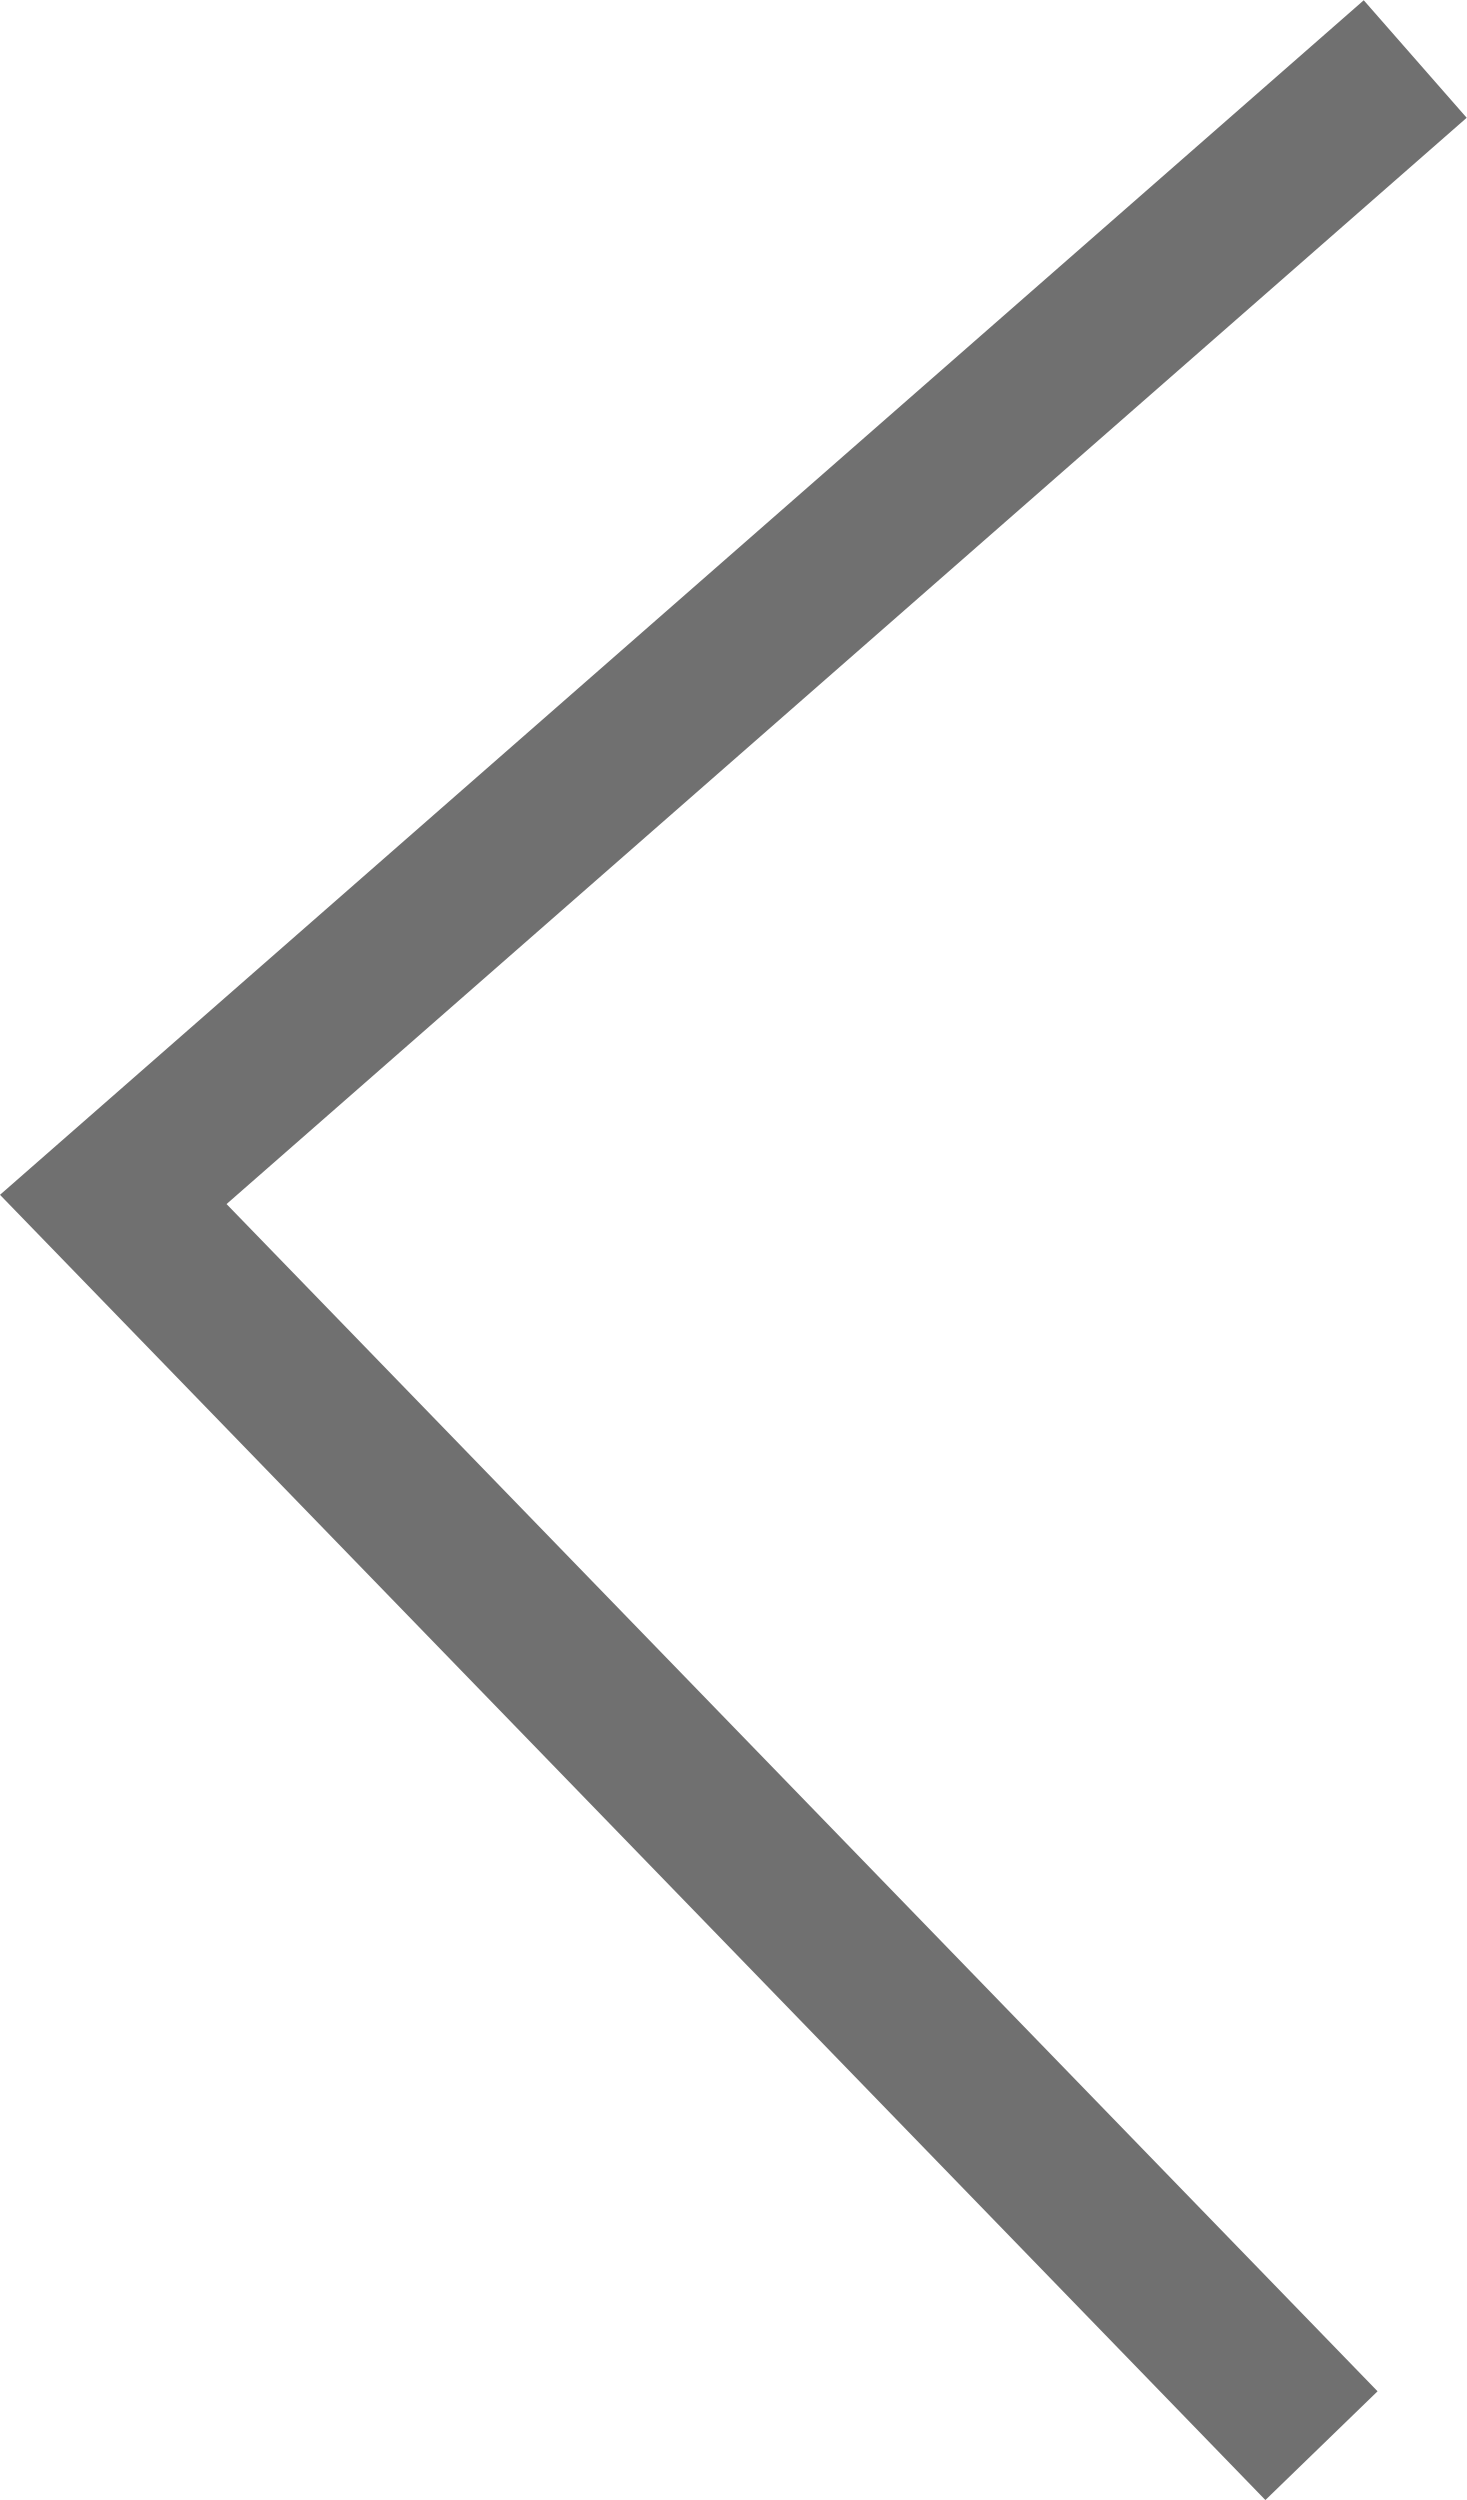
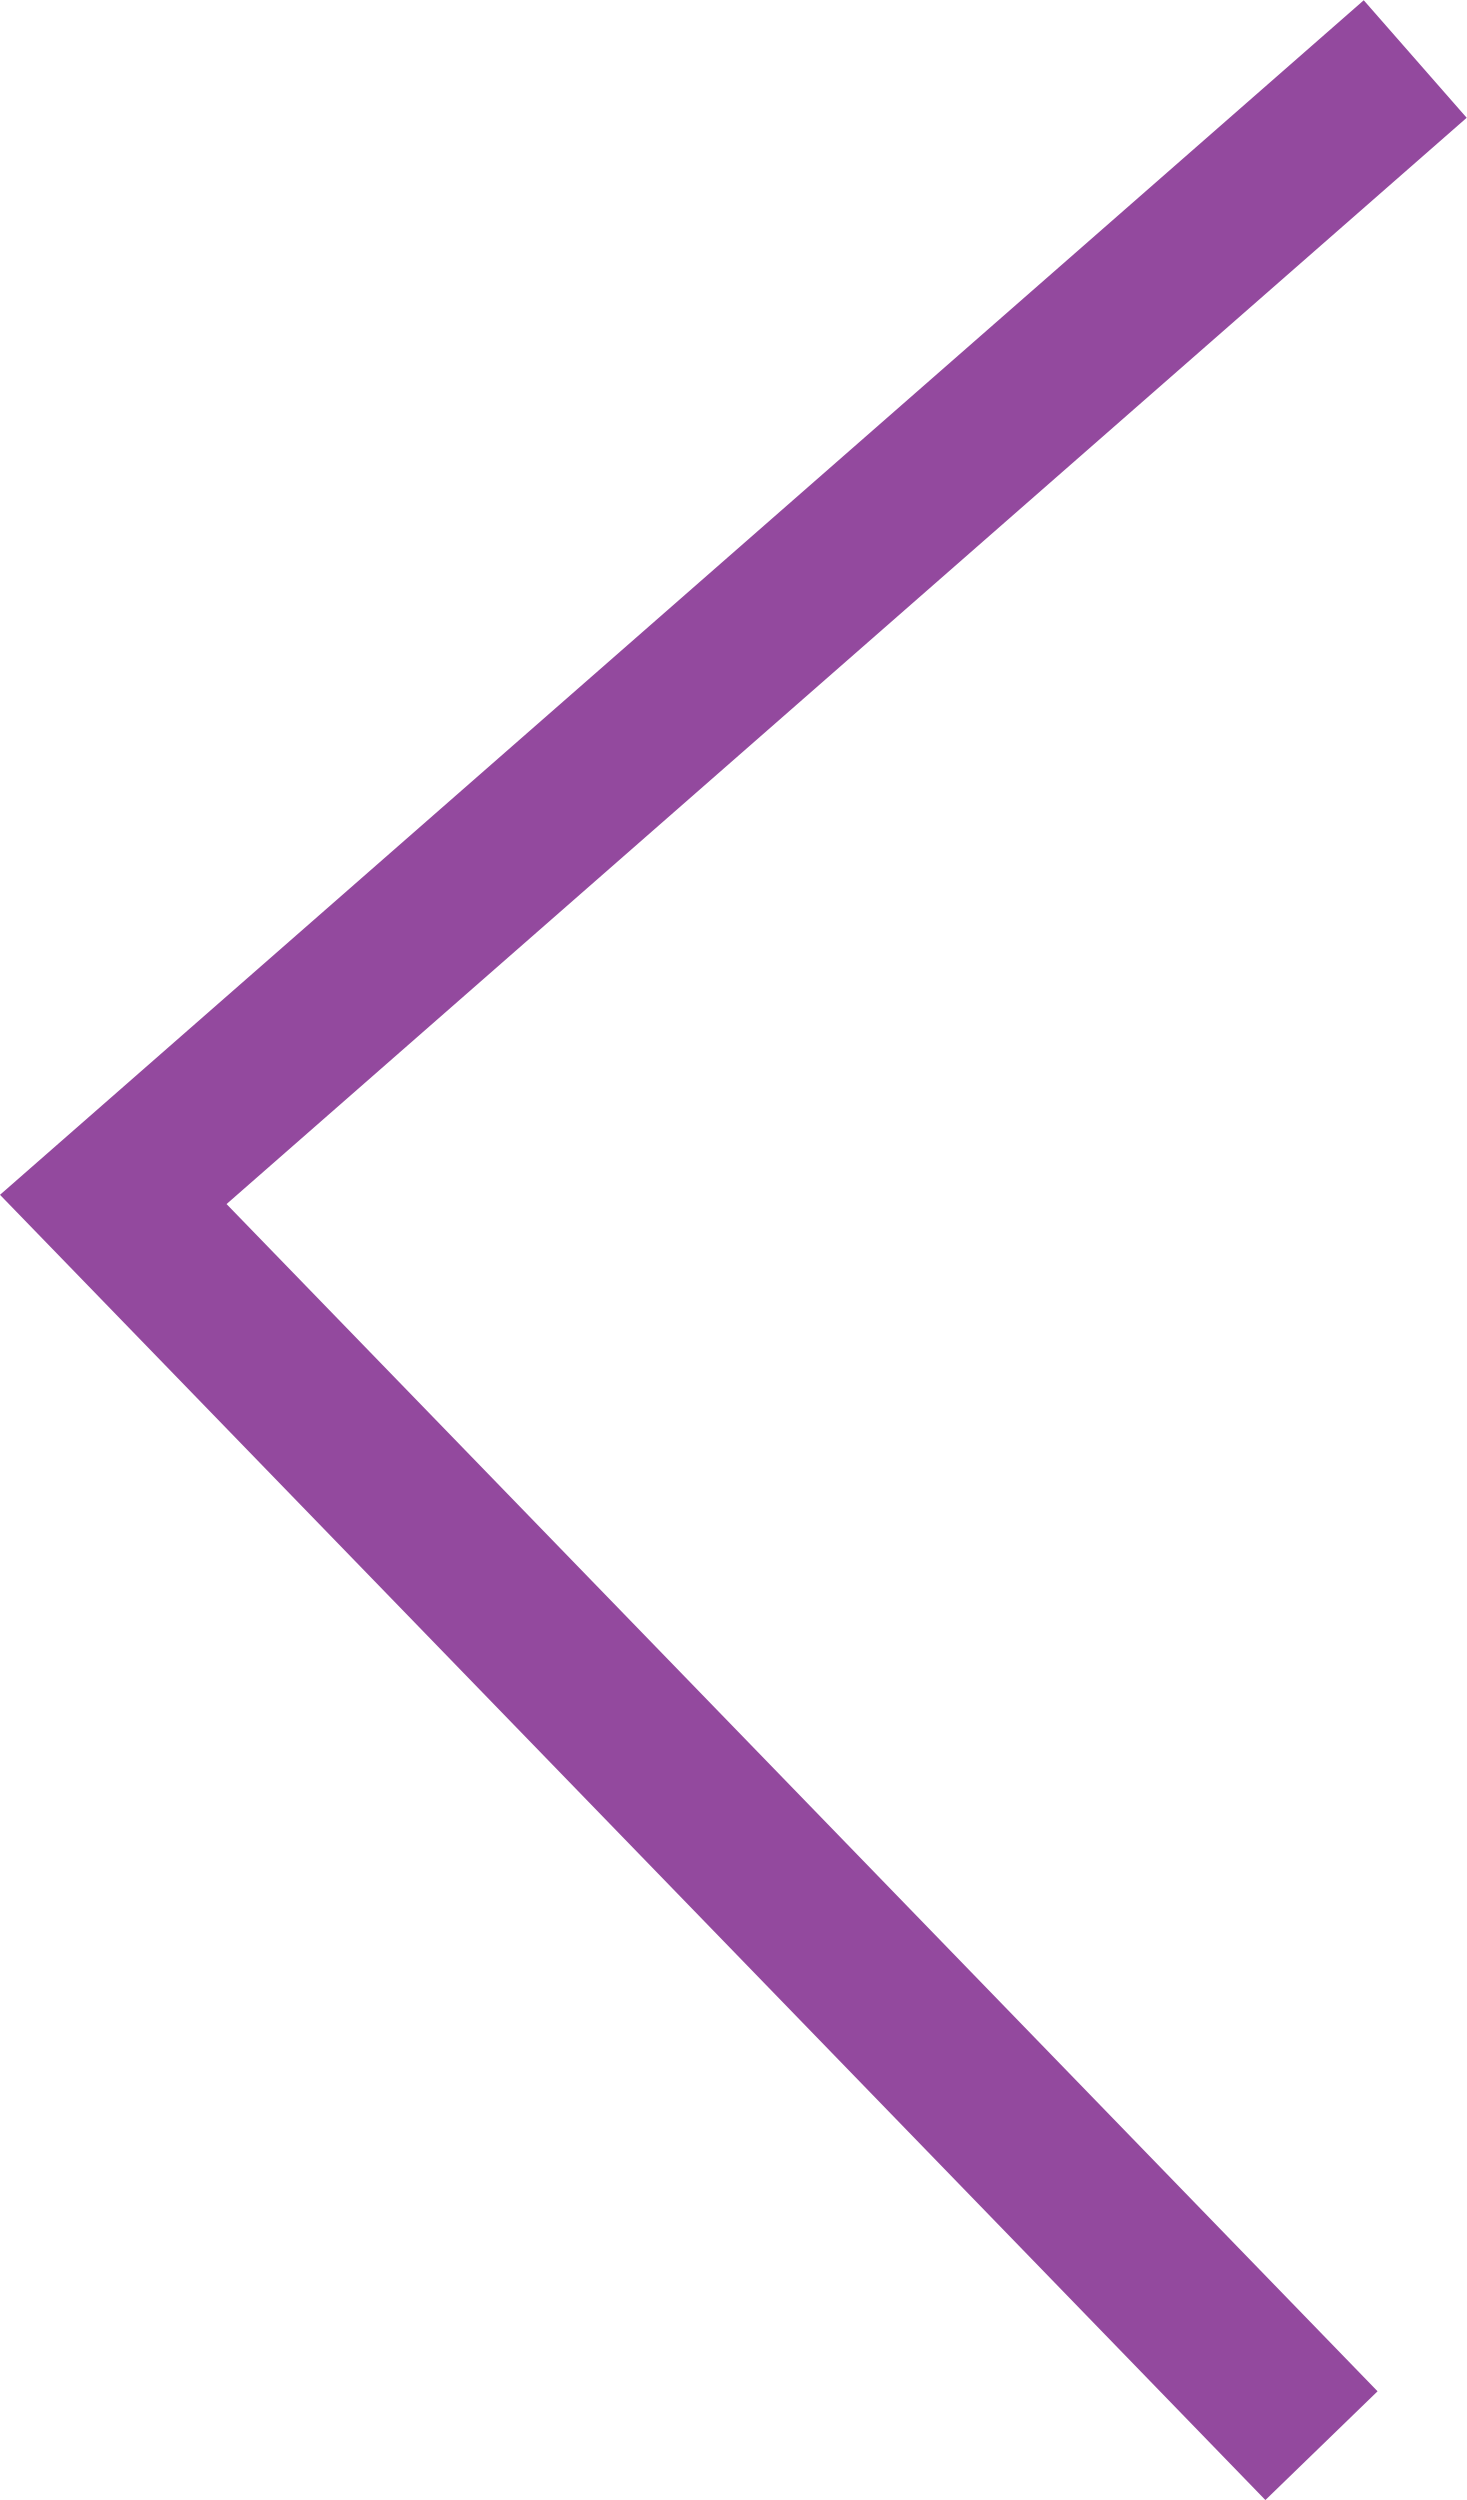
<svg xmlns="http://www.w3.org/2000/svg" width="16.898" height="28.803" viewBox="0 0 16.898 28.803">
-   <path id="Path_9" data-name="Path 9" d="M2825.361,162.758,2811.441,148.4l15-13.139" transform="translate(-2810.136 -134.581)" fill="none" stroke="#707070" stroke-width="1.8" />
+   <path id="Path_9" data-name="Path 9" d="M2825.361,162.758,2811.441,148.4l15-13.139" transform="translate(-2810.136 -134.581)" fill="none" stroke="#93499e" stroke-width="1.8" />
</svg>
